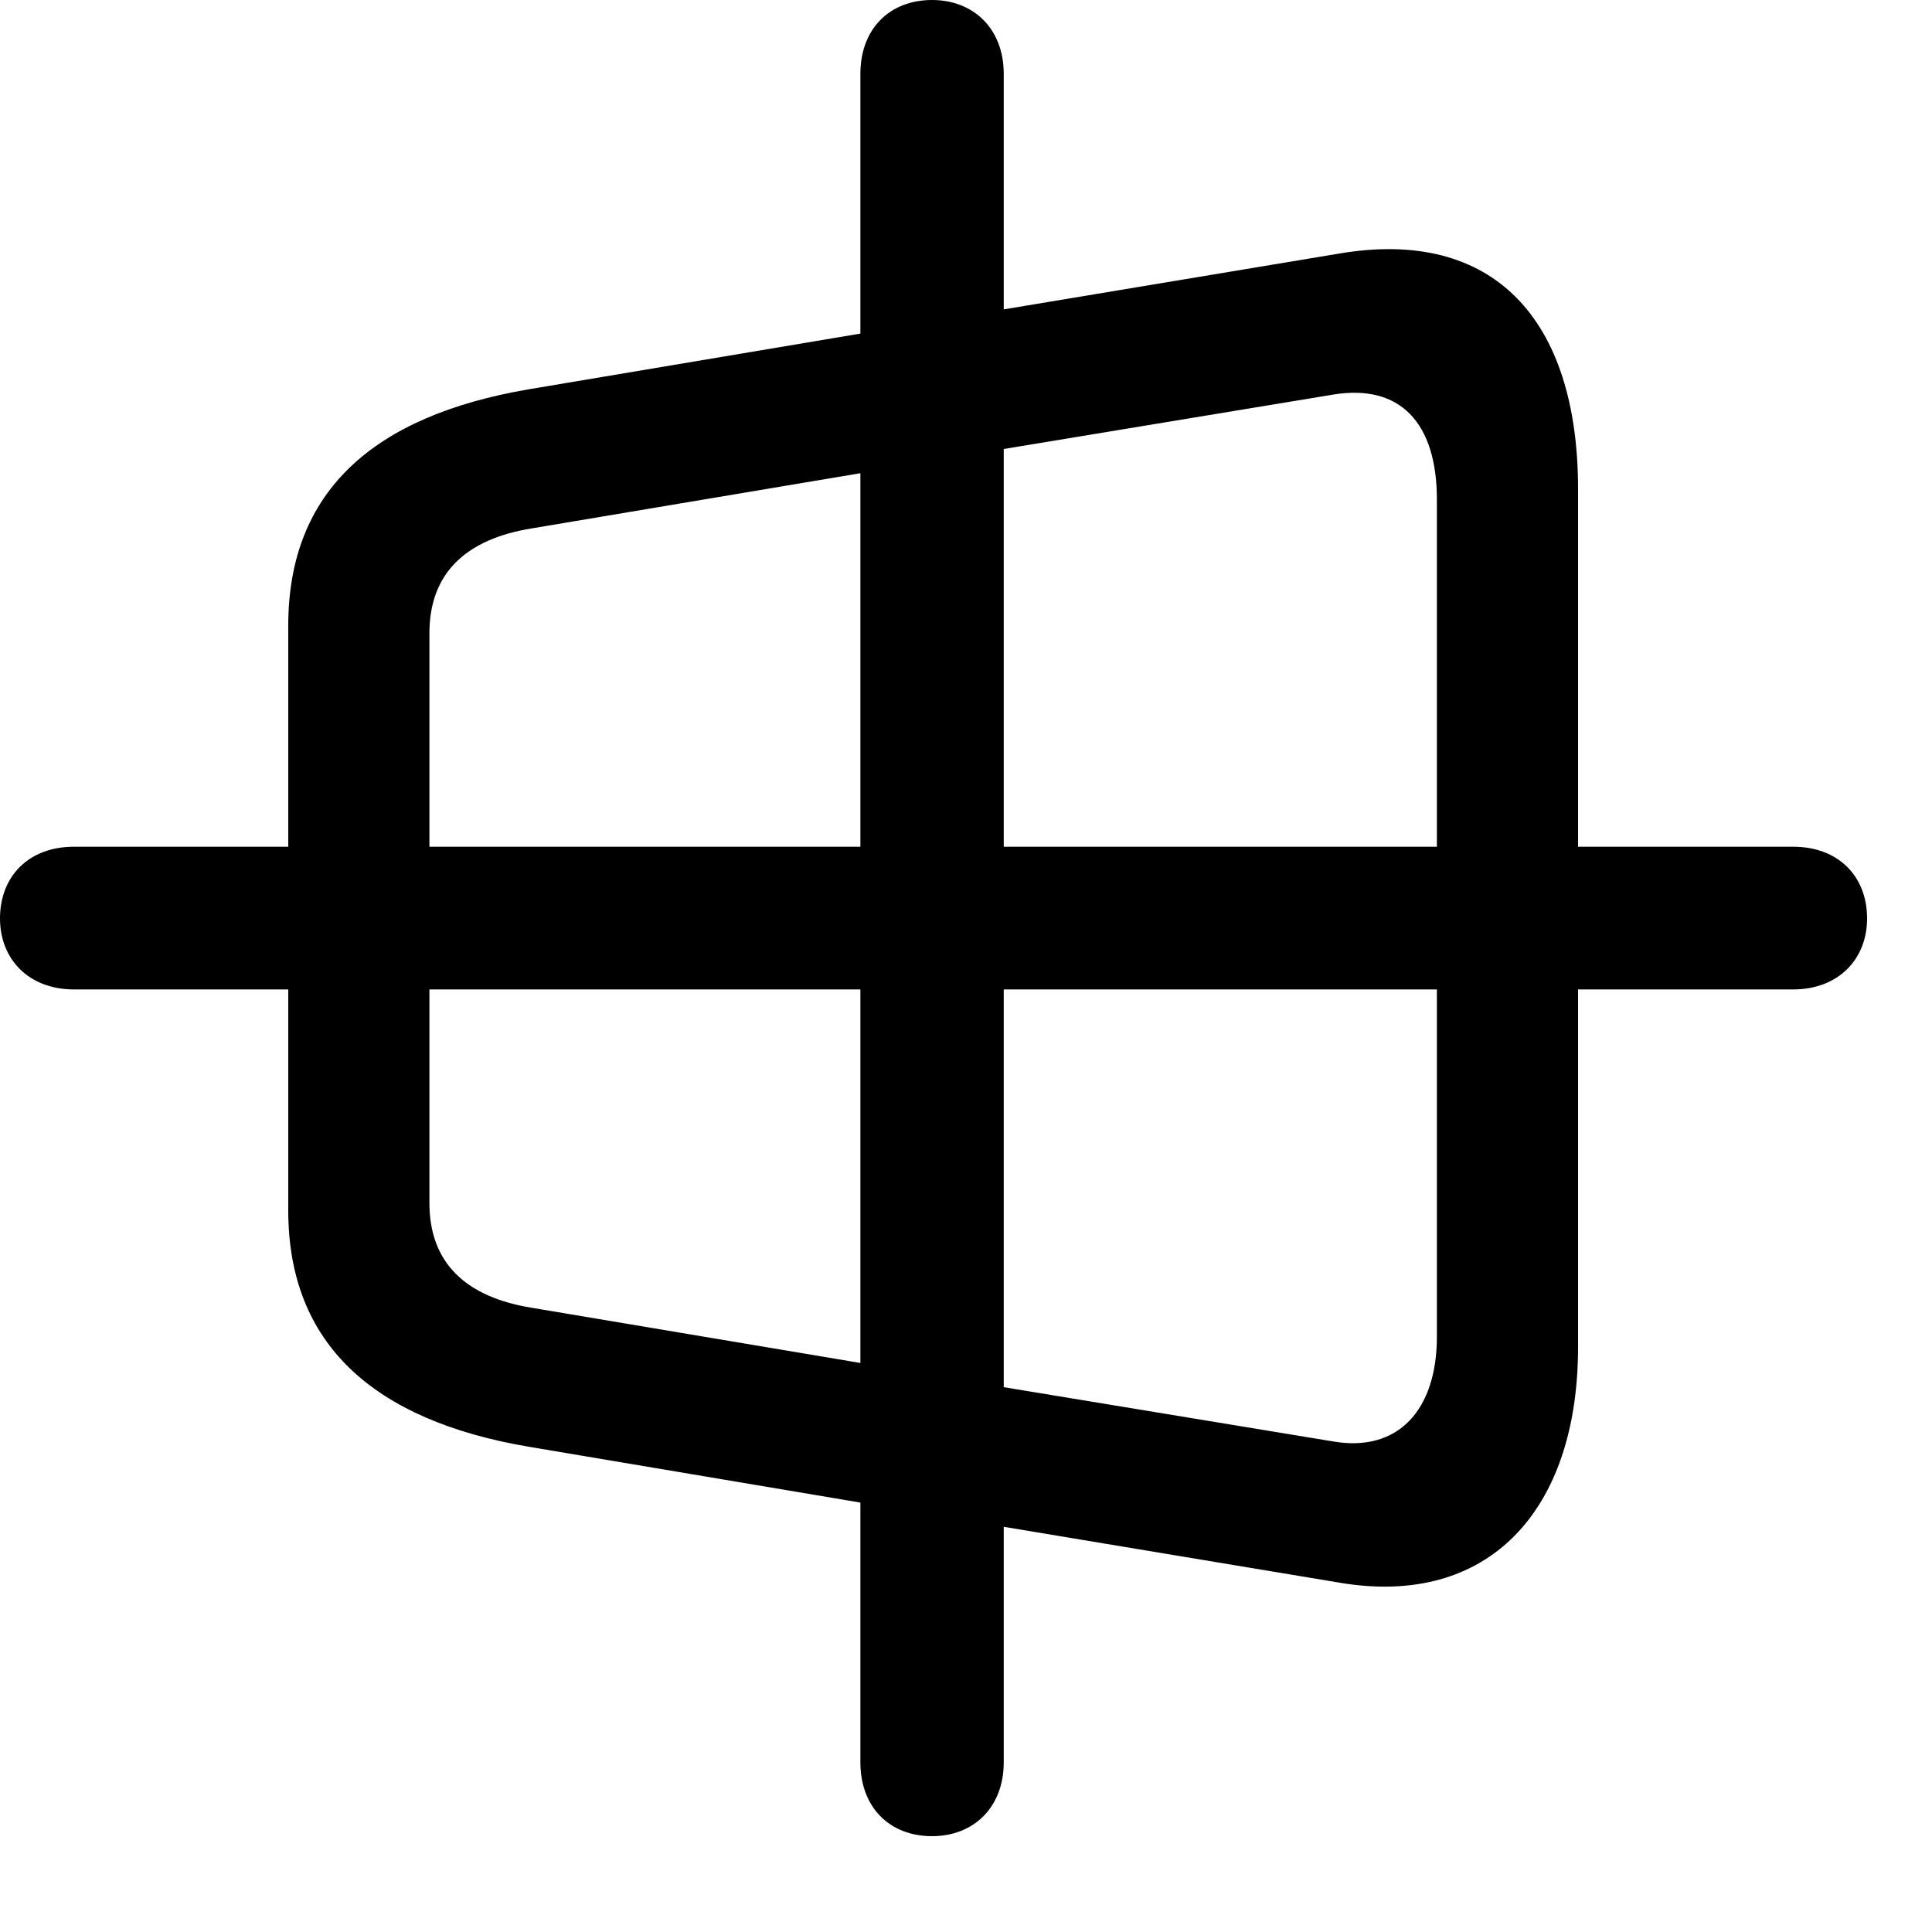
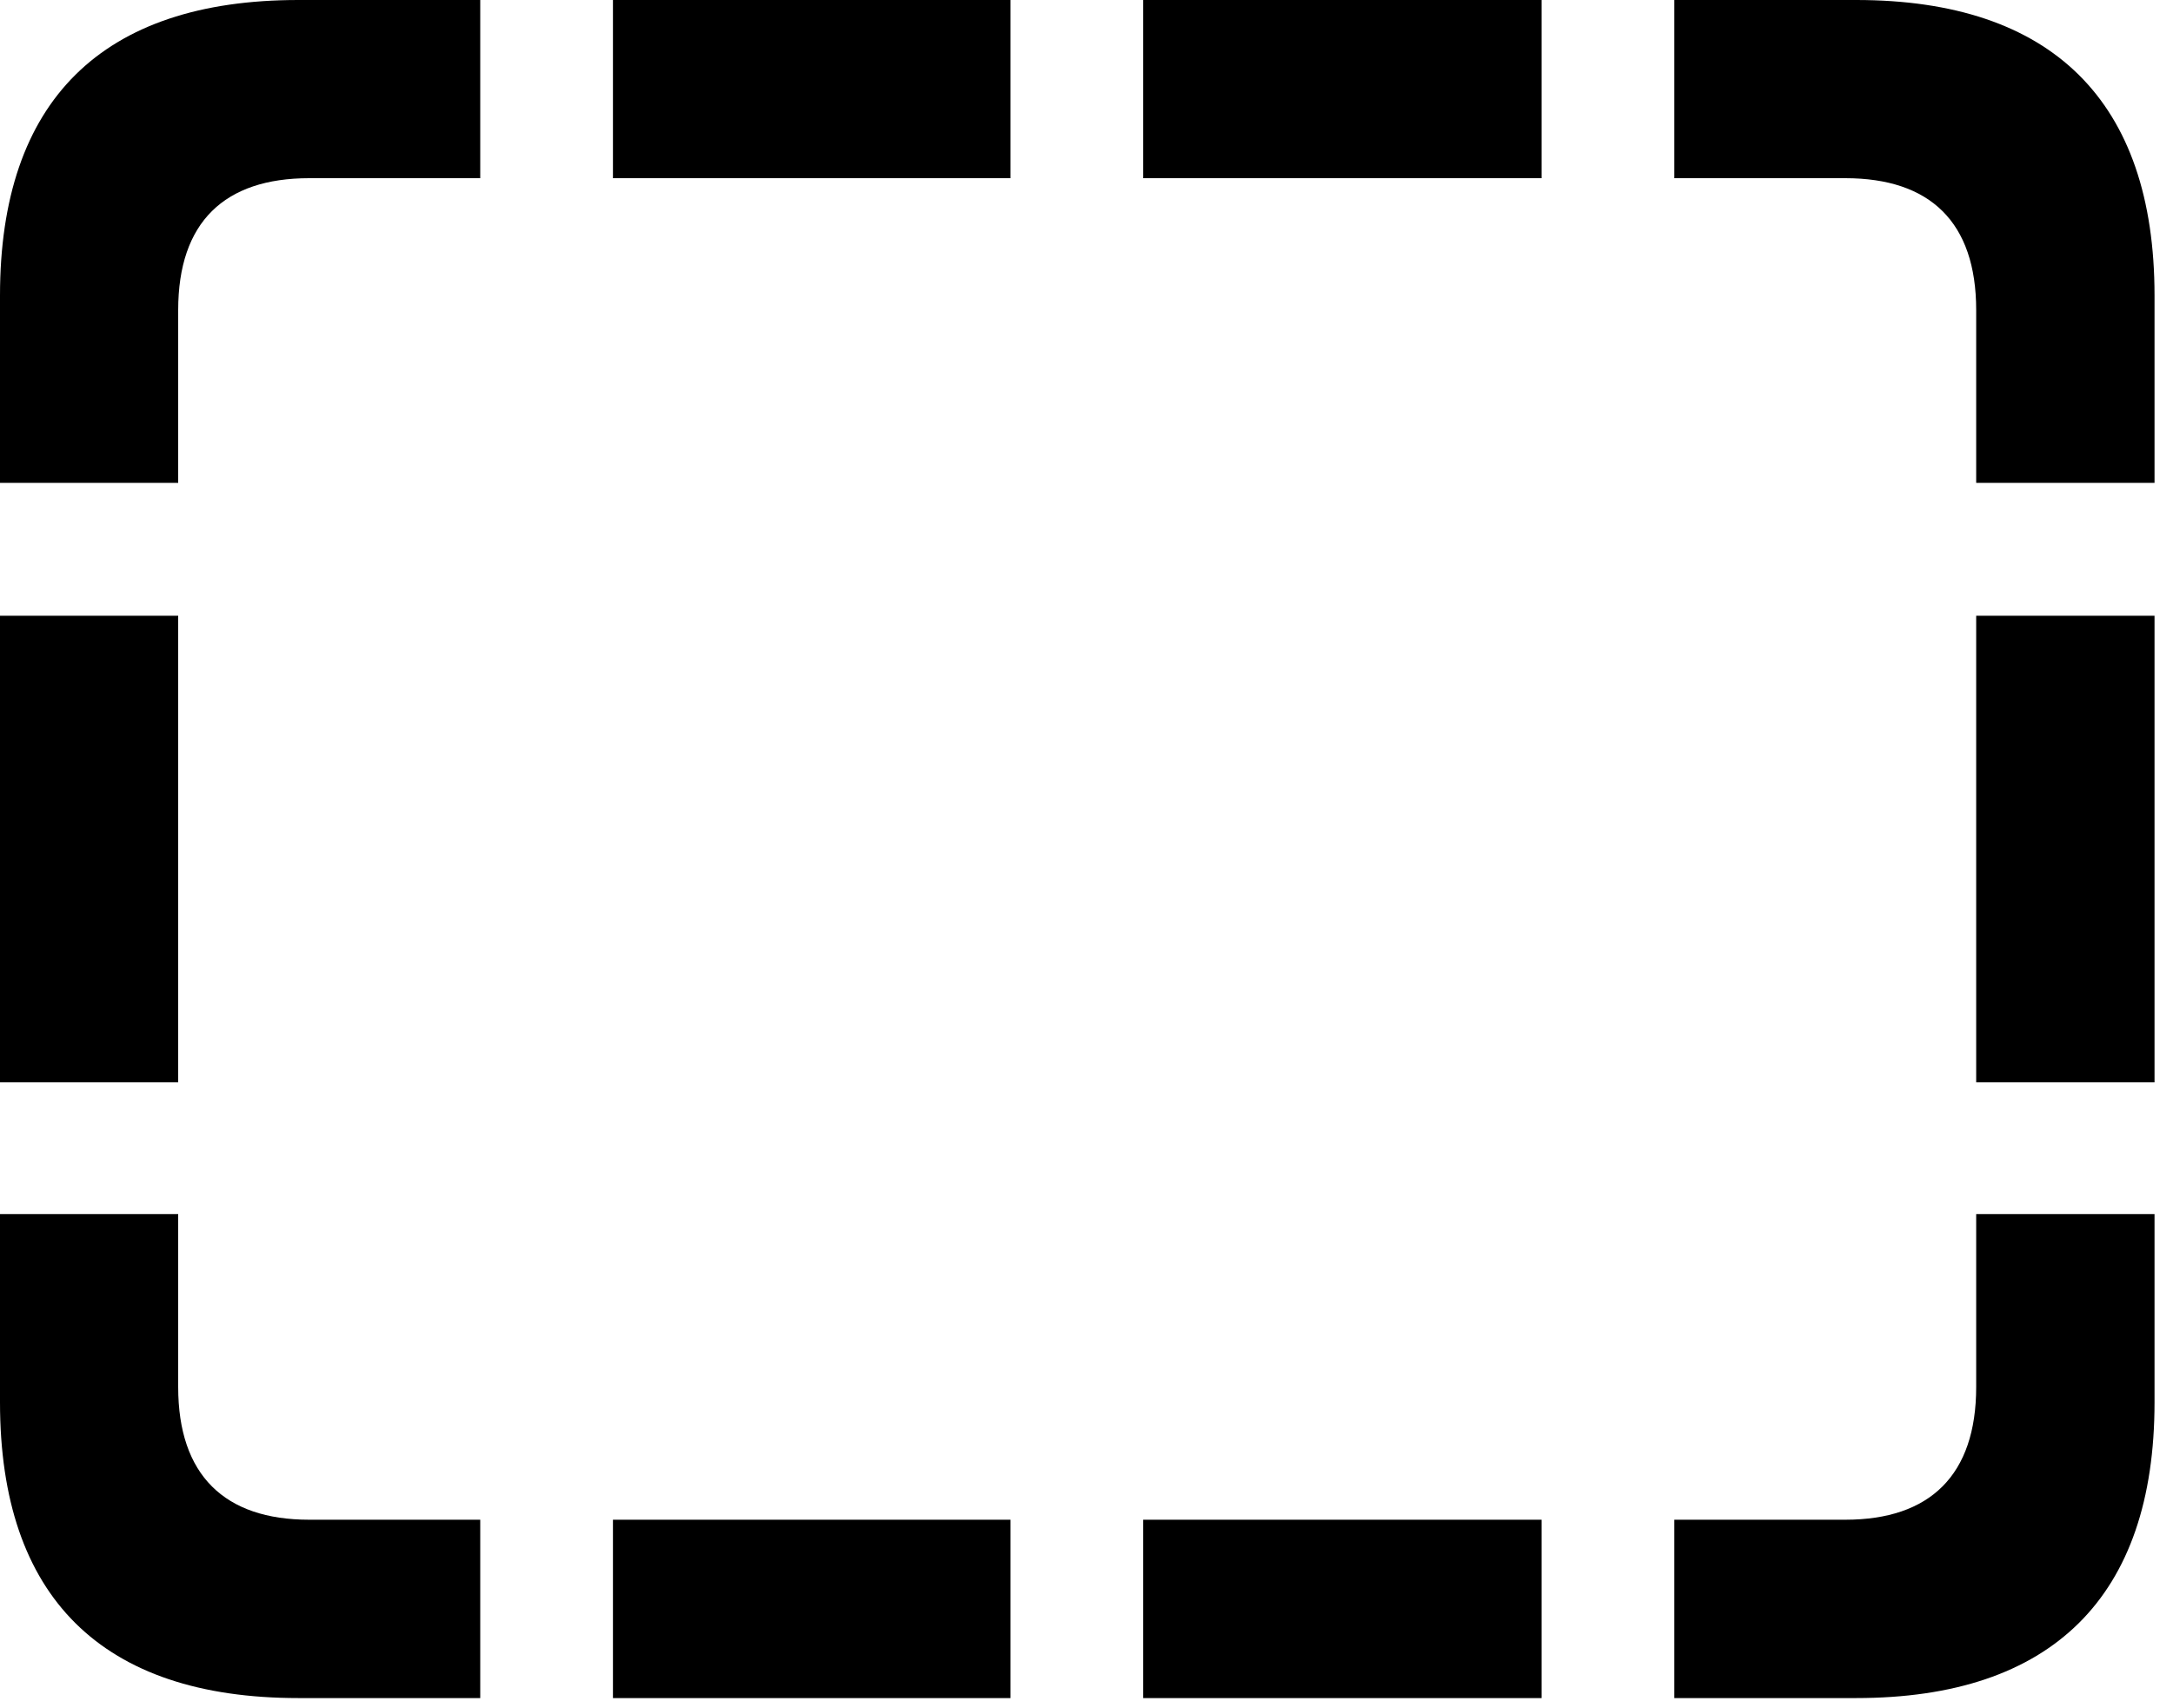
- <svg xmlns="http://www.w3.org/2000/svg" width="15" height="15" viewBox="0 0 15 15" fill="none">
-   <path d="M0.574 7.682C0.223 7.682 0 7.447 0 7.131C0 6.803 0.223 6.574 0.574 6.574H2.238V4.857C2.238 3.814 2.9 3.229 4.102 3.023L6.68 2.59V0.574C6.68 0.223 6.908 0 7.236 0C7.559 0 7.793 0.223 7.793 0.574V2.402L10.395 1.969C11.596 1.764 12.252 2.479 12.252 3.797V6.574H13.922C14.273 6.574 14.496 6.803 14.496 7.131C14.496 7.447 14.273 7.682 13.922 7.682H12.252V10.459C12.252 11.73 11.555 12.486 10.395 12.287L7.793 11.854V13.682C7.793 14.033 7.559 14.256 7.236 14.256C6.908 14.256 6.68 14.033 6.68 13.682V11.666L4.102 11.232C2.9 11.027 2.238 10.435 2.238 9.398V7.682H0.574ZM10.348 3.064L7.793 3.486V6.574H11.156V3.879C11.156 3.281 10.869 2.977 10.348 3.064ZM3.334 4.916V6.574H6.68V3.674L4.131 4.102C3.621 4.184 3.334 4.447 3.334 4.916ZM4.131 10.154L6.68 10.582V7.682H3.334V9.34C3.334 9.809 3.621 10.072 4.131 10.154ZM10.348 11.191C10.852 11.279 11.156 10.951 11.156 10.377V7.682H7.793V10.77L10.348 11.191Z" fill="black" />
+ <svg xmlns="http://www.w3.org/2000/svg" width="14" height="11" viewBox="0 0 14 11" fill="none">
+   <path d="M0 3.111V1.904C0 0.65 0.656 0 1.922 0H3.094V1.148H1.992C1.447 1.148 1.148 1.43 1.148 1.998V3.111H0ZM13.881 3.111H12.732V1.998C12.732 1.43 12.434 1.148 11.889 1.148H10.787V0H11.959C13.219 0 13.881 0.65 13.881 1.904V3.111ZM3.949 1.148V0H6.51V1.148H3.949ZM7.365 1.148V0H9.932V1.148H7.365ZM0 6.973V3.967H1.148V6.973H0ZM13.881 6.973H12.732V3.967H13.881V6.973ZM1.922 10.94C0.656 10.94 0 10.289 0 9.035V7.822H1.148V8.936C1.148 9.504 1.447 9.791 1.992 9.791H3.094V10.94H1.922ZM11.959 10.94H10.787V9.791H11.889C12.434 9.791 12.732 9.504 12.732 8.936V7.822H13.881V9.035C13.881 10.289 13.219 10.94 11.959 10.94ZM3.949 10.94V9.791H6.51V10.94H3.949ZM7.365 10.94V9.791H9.932V10.94H7.365Z" fill="black" />
</svg>
